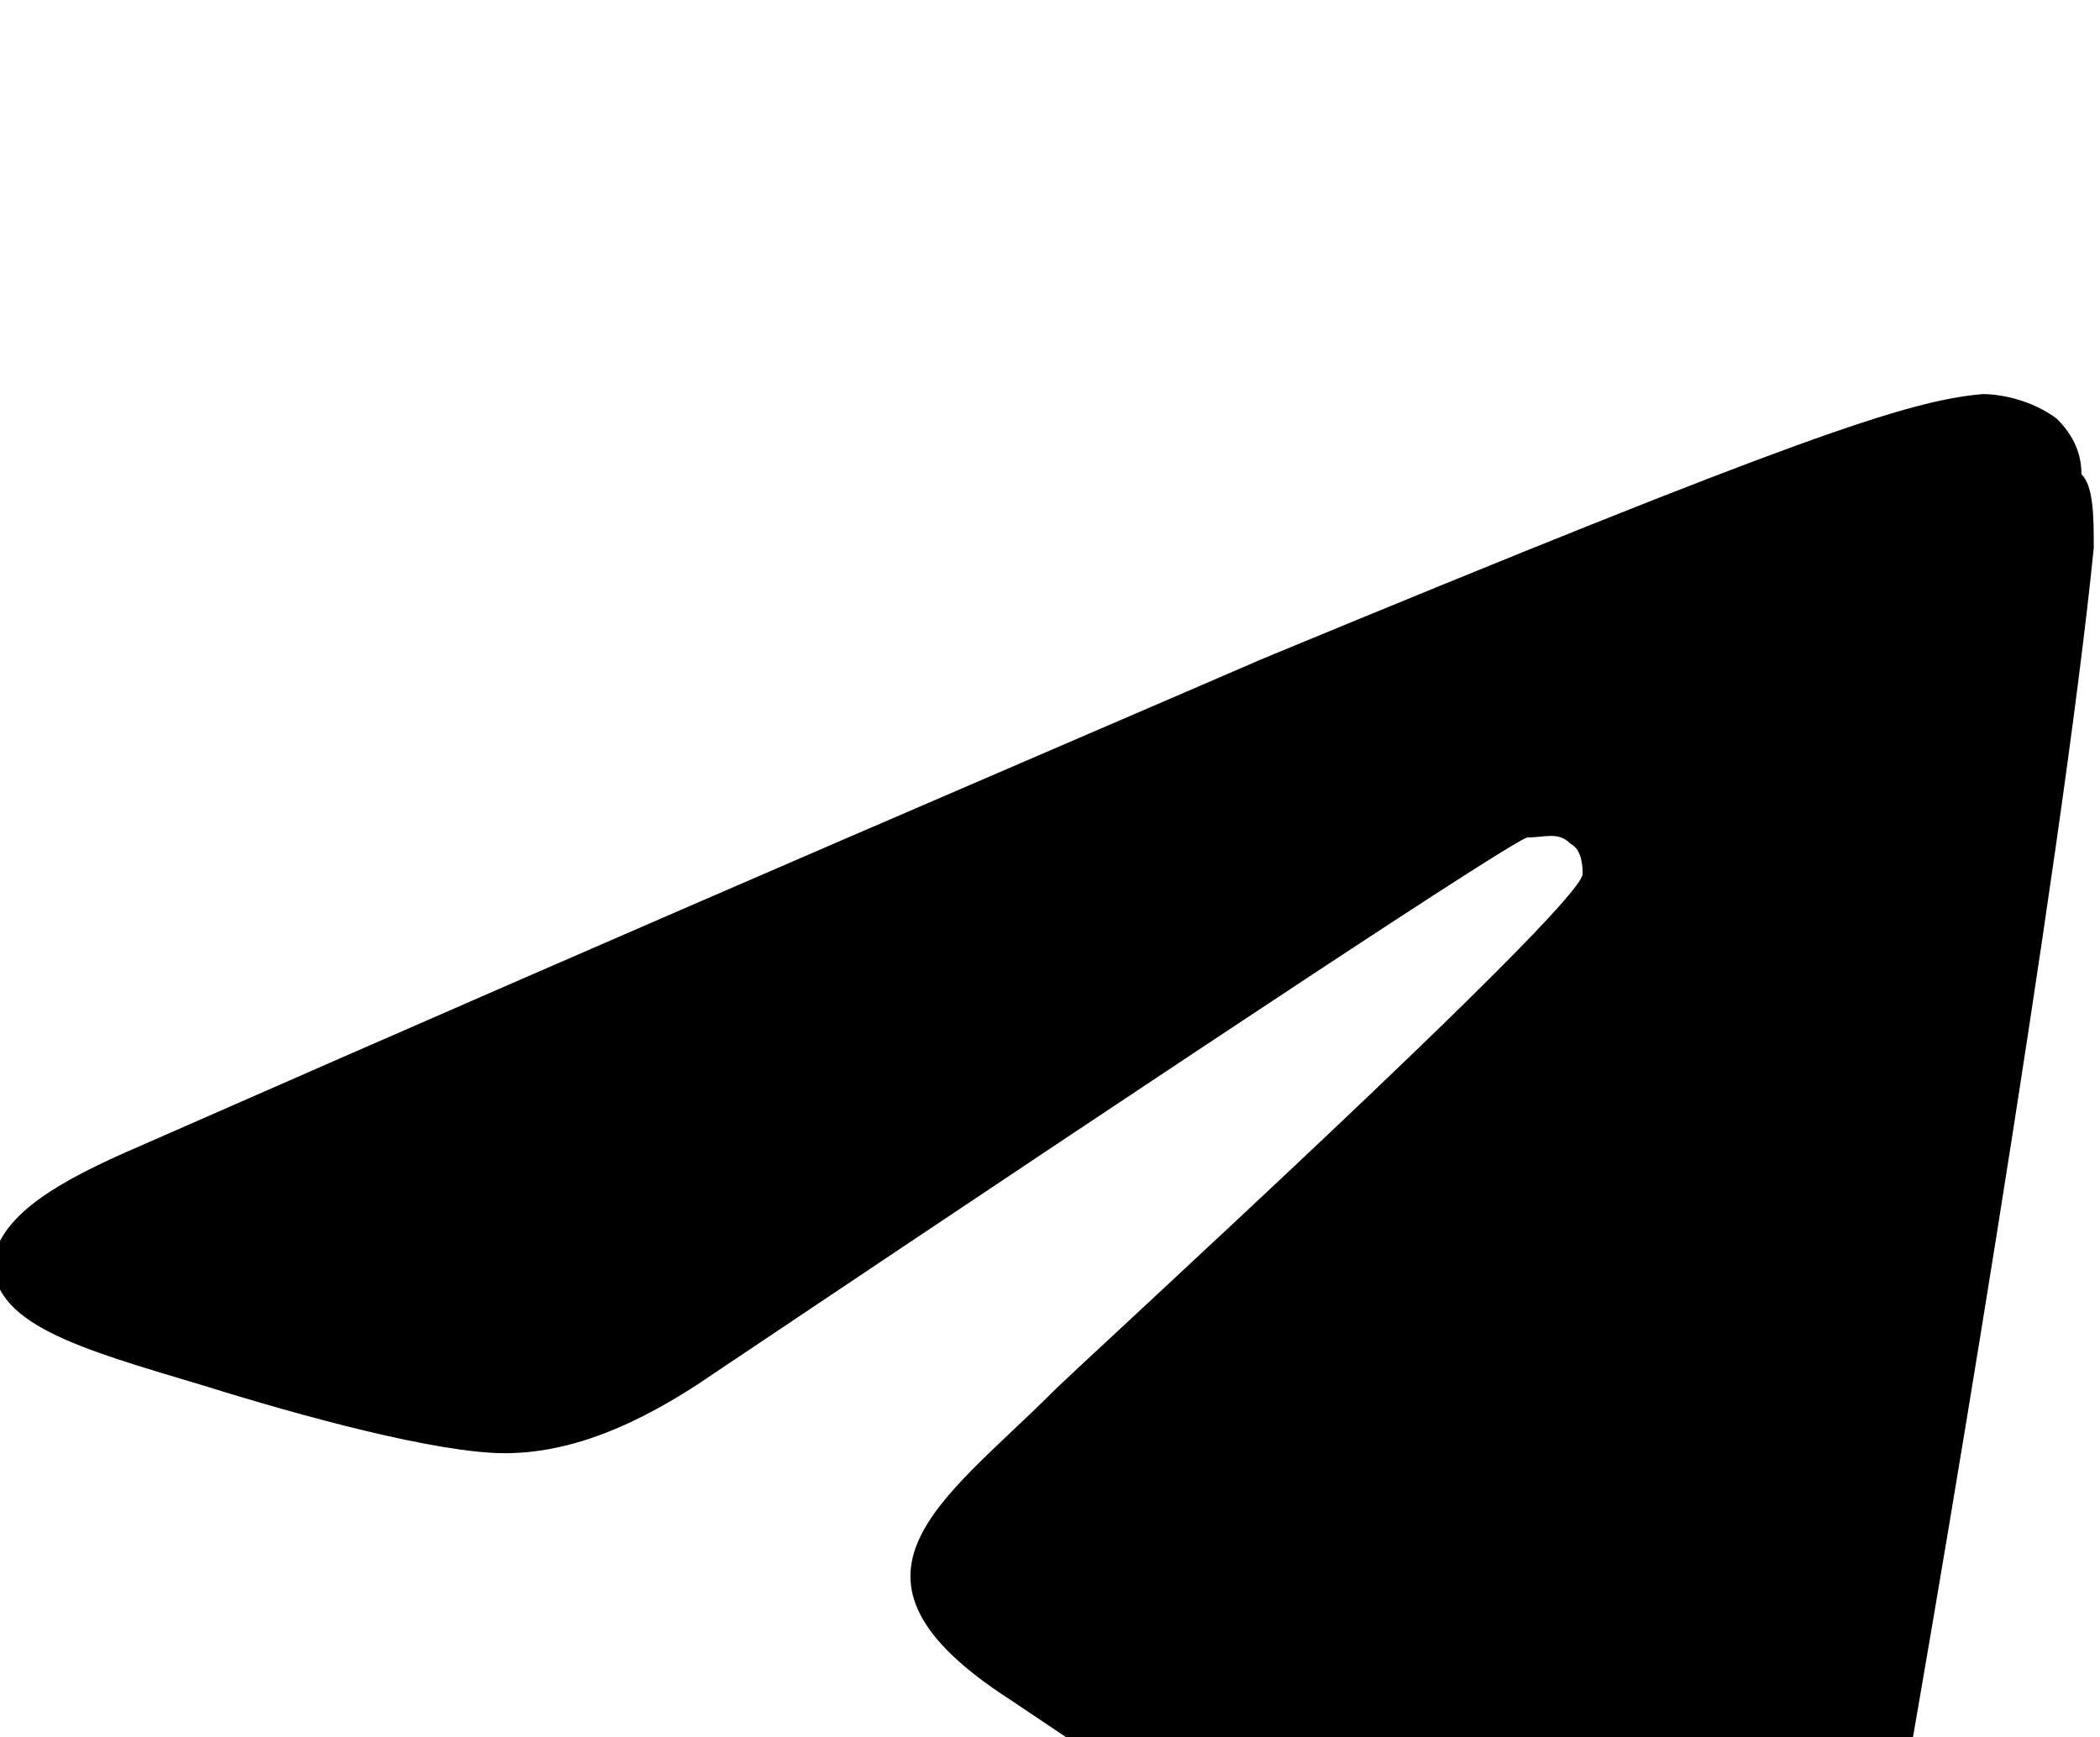
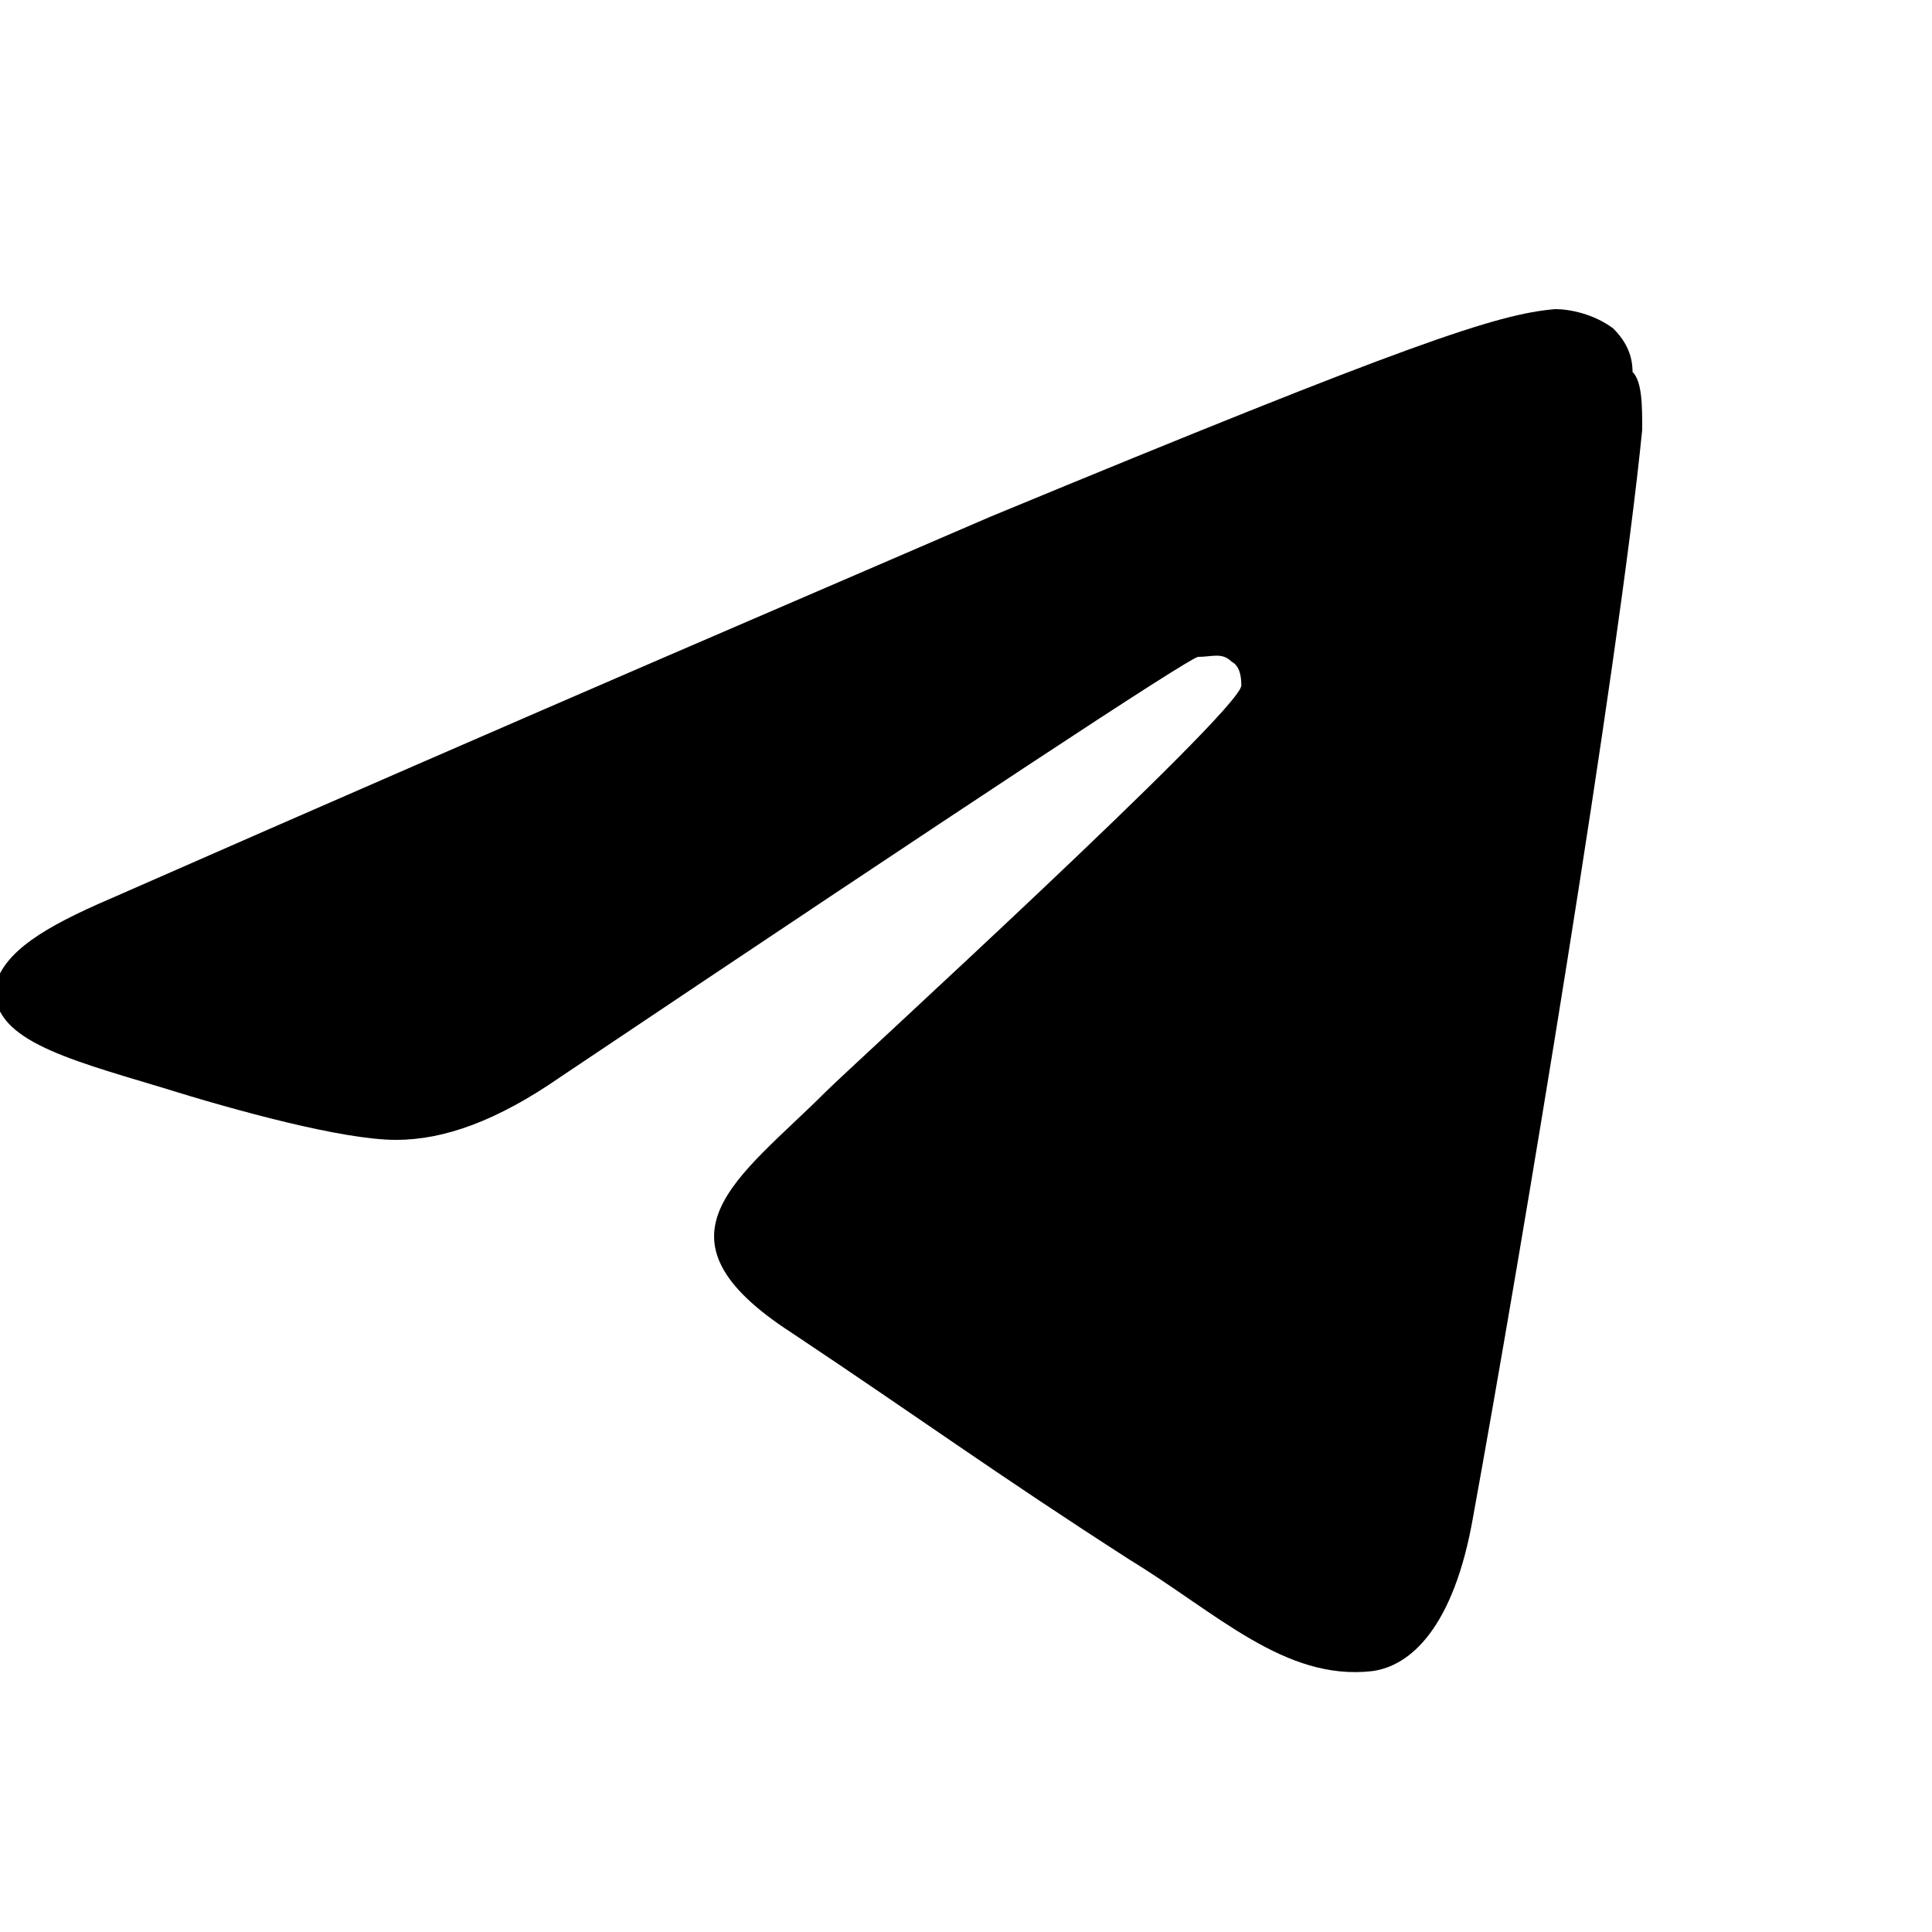
- <svg xmlns="http://www.w3.org/2000/svg" id="icon">
+ <svg xmlns="http://www.w3.org/2000/svg" width="40" height="40" id="icon">
  <path d="M2.3,18.6c9.1-4,15.2-6.6,18.2-7.9c8.7-3.6,10.5-4.2,11.7-4.3 c0.3,0,0.8,0.1,1.2,0.4c0.3,0.3,0.4,0.6,0.4,0.9C34,7.9,34,8.4,34,8.9c-0.5,5-2.5,17-3.5,22.5c-0.4,2.3-1.3,3.1-2.1,3.2 c-1.8,0.2-3.2-1.2-5-2.3c-2.8-1.8-4.3-2.9-7-4.7c-3.1-2-1.1-3.2,0.7-5c0.5-0.5,8.5-7.8,8.6-8.4c0-0.1,0-0.4-0.2-0.5 c-0.2-0.2-0.4-0.1-0.7-0.1c-0.3,0.1-4.7,3-13.2,8.7c-1.3,0.9-2.4,1.3-3.4,1.3c-1.1,0-3.3-0.6-4.9-1.1c-2-0.6-3.5-1-3.4-2.1 C0.1,19.7,0.9,19.2,2.3,18.6z" />
</svg>
